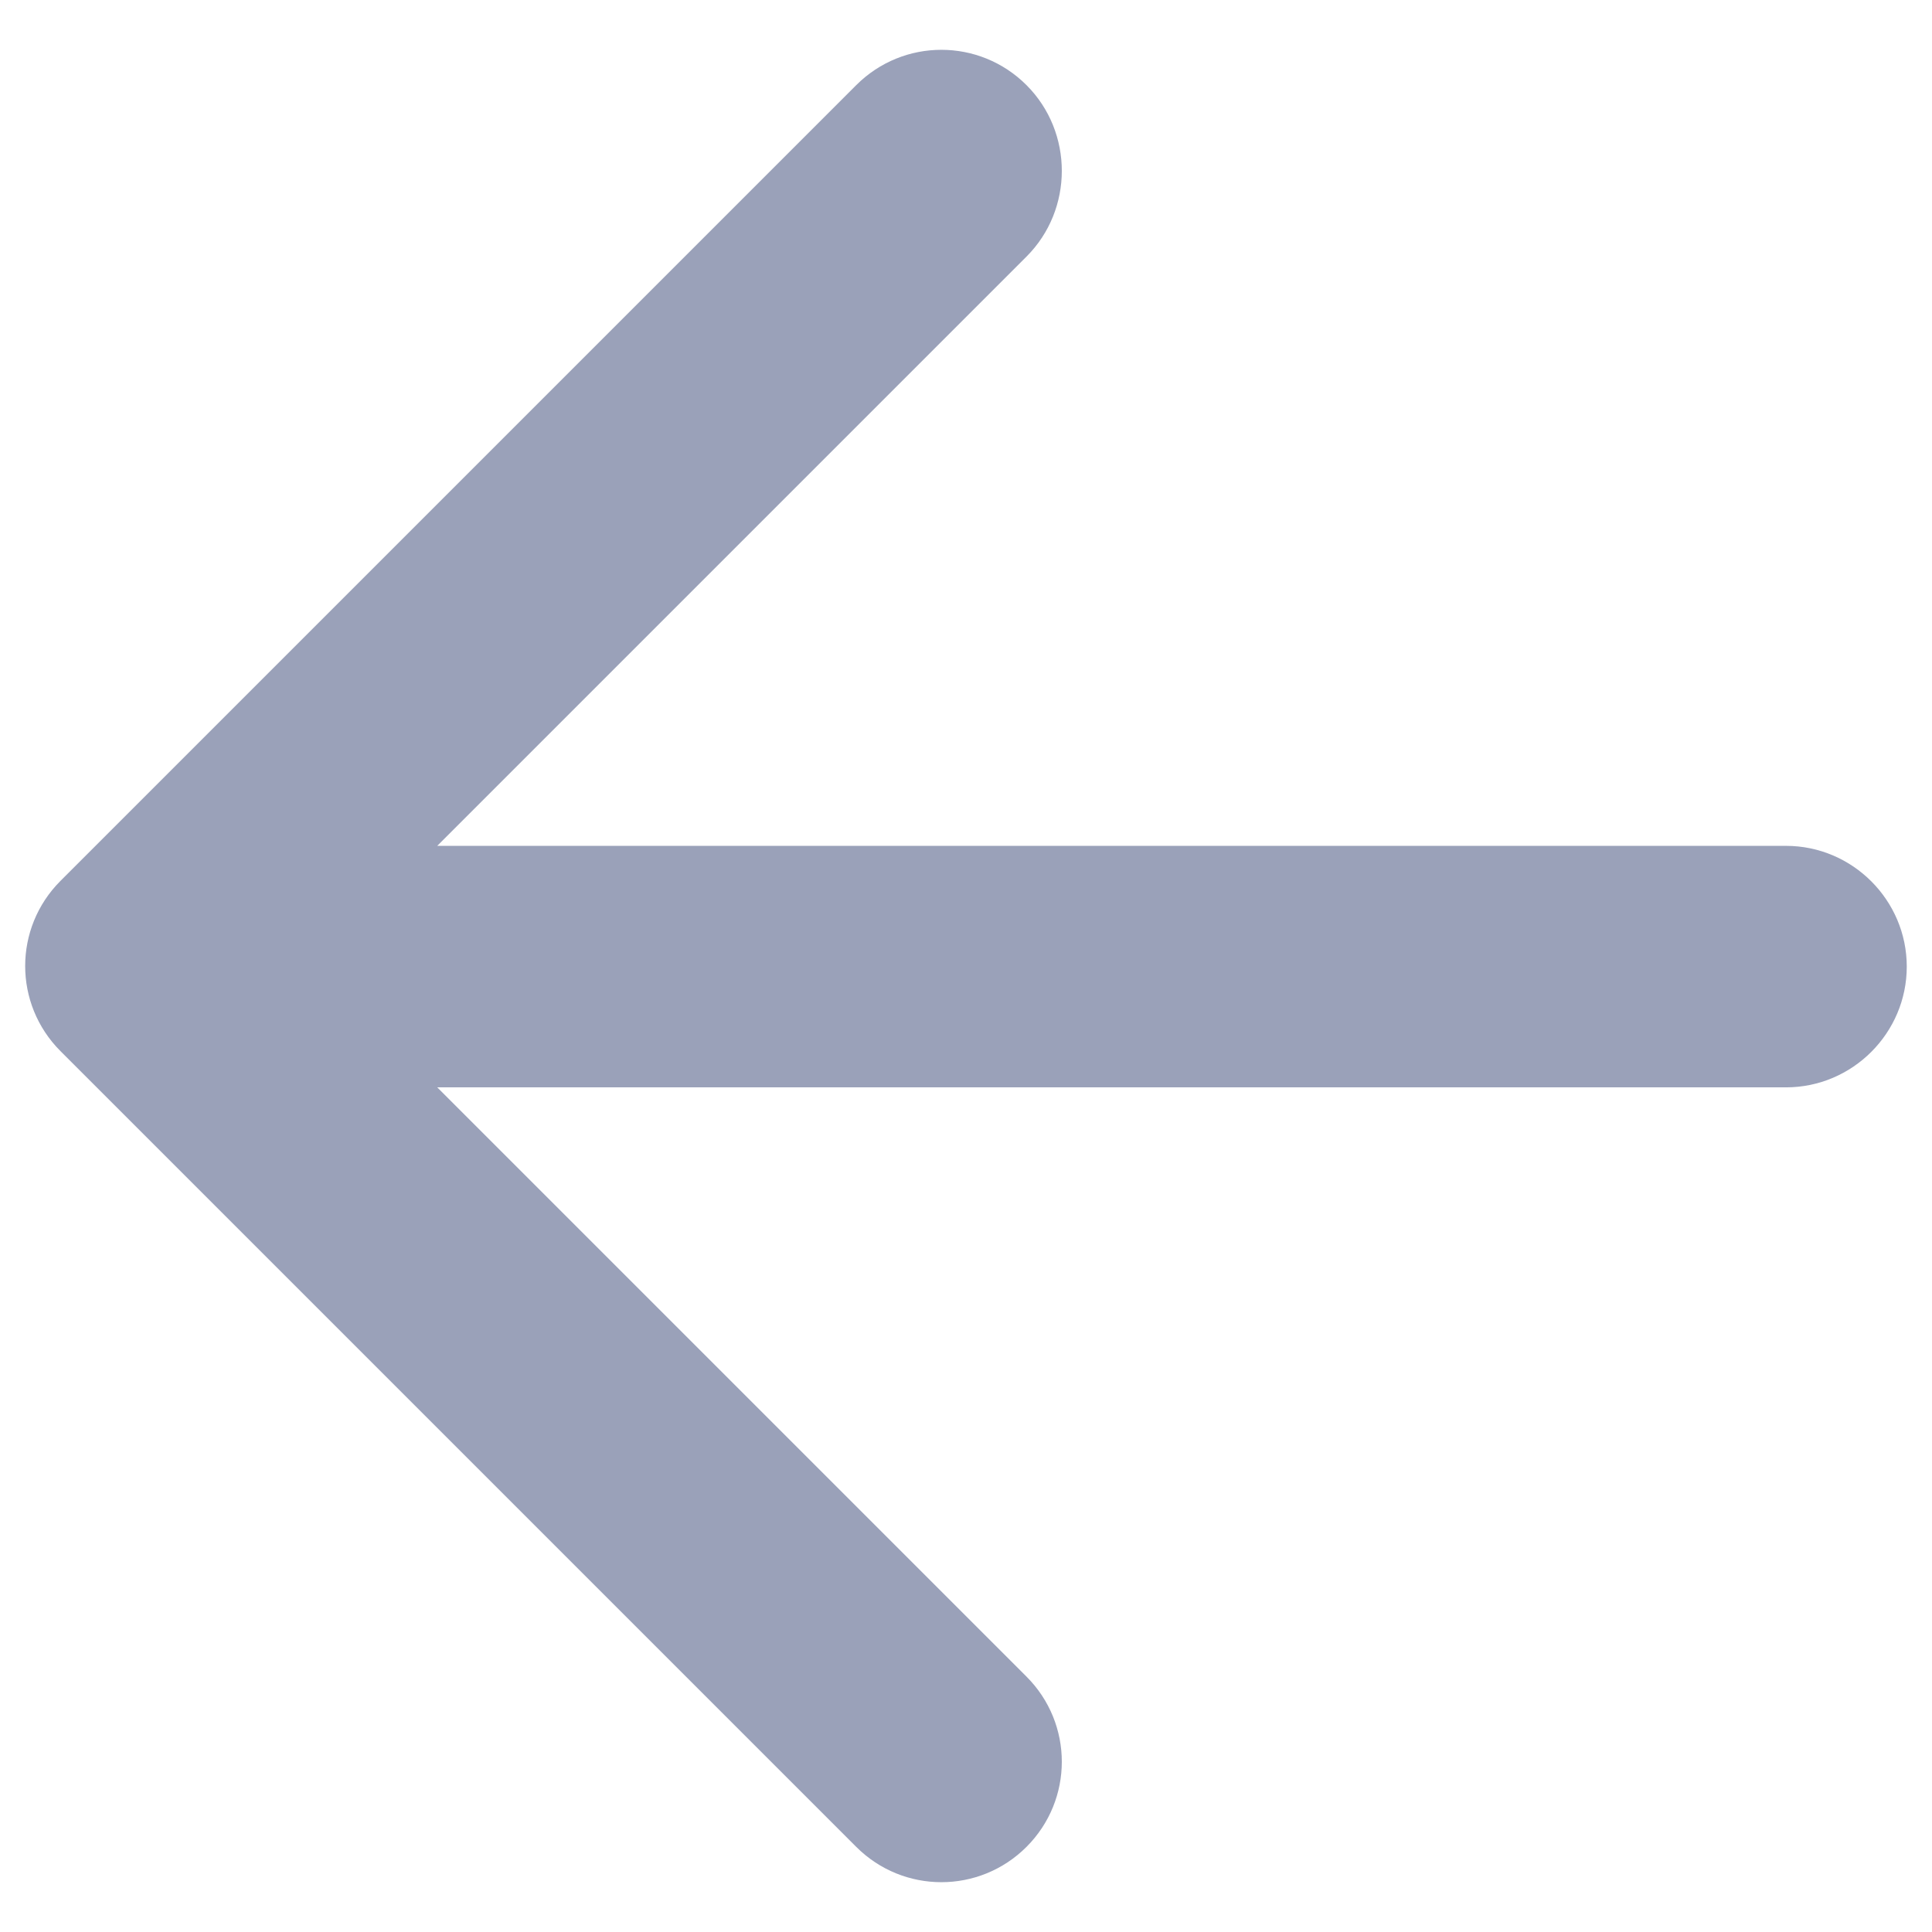
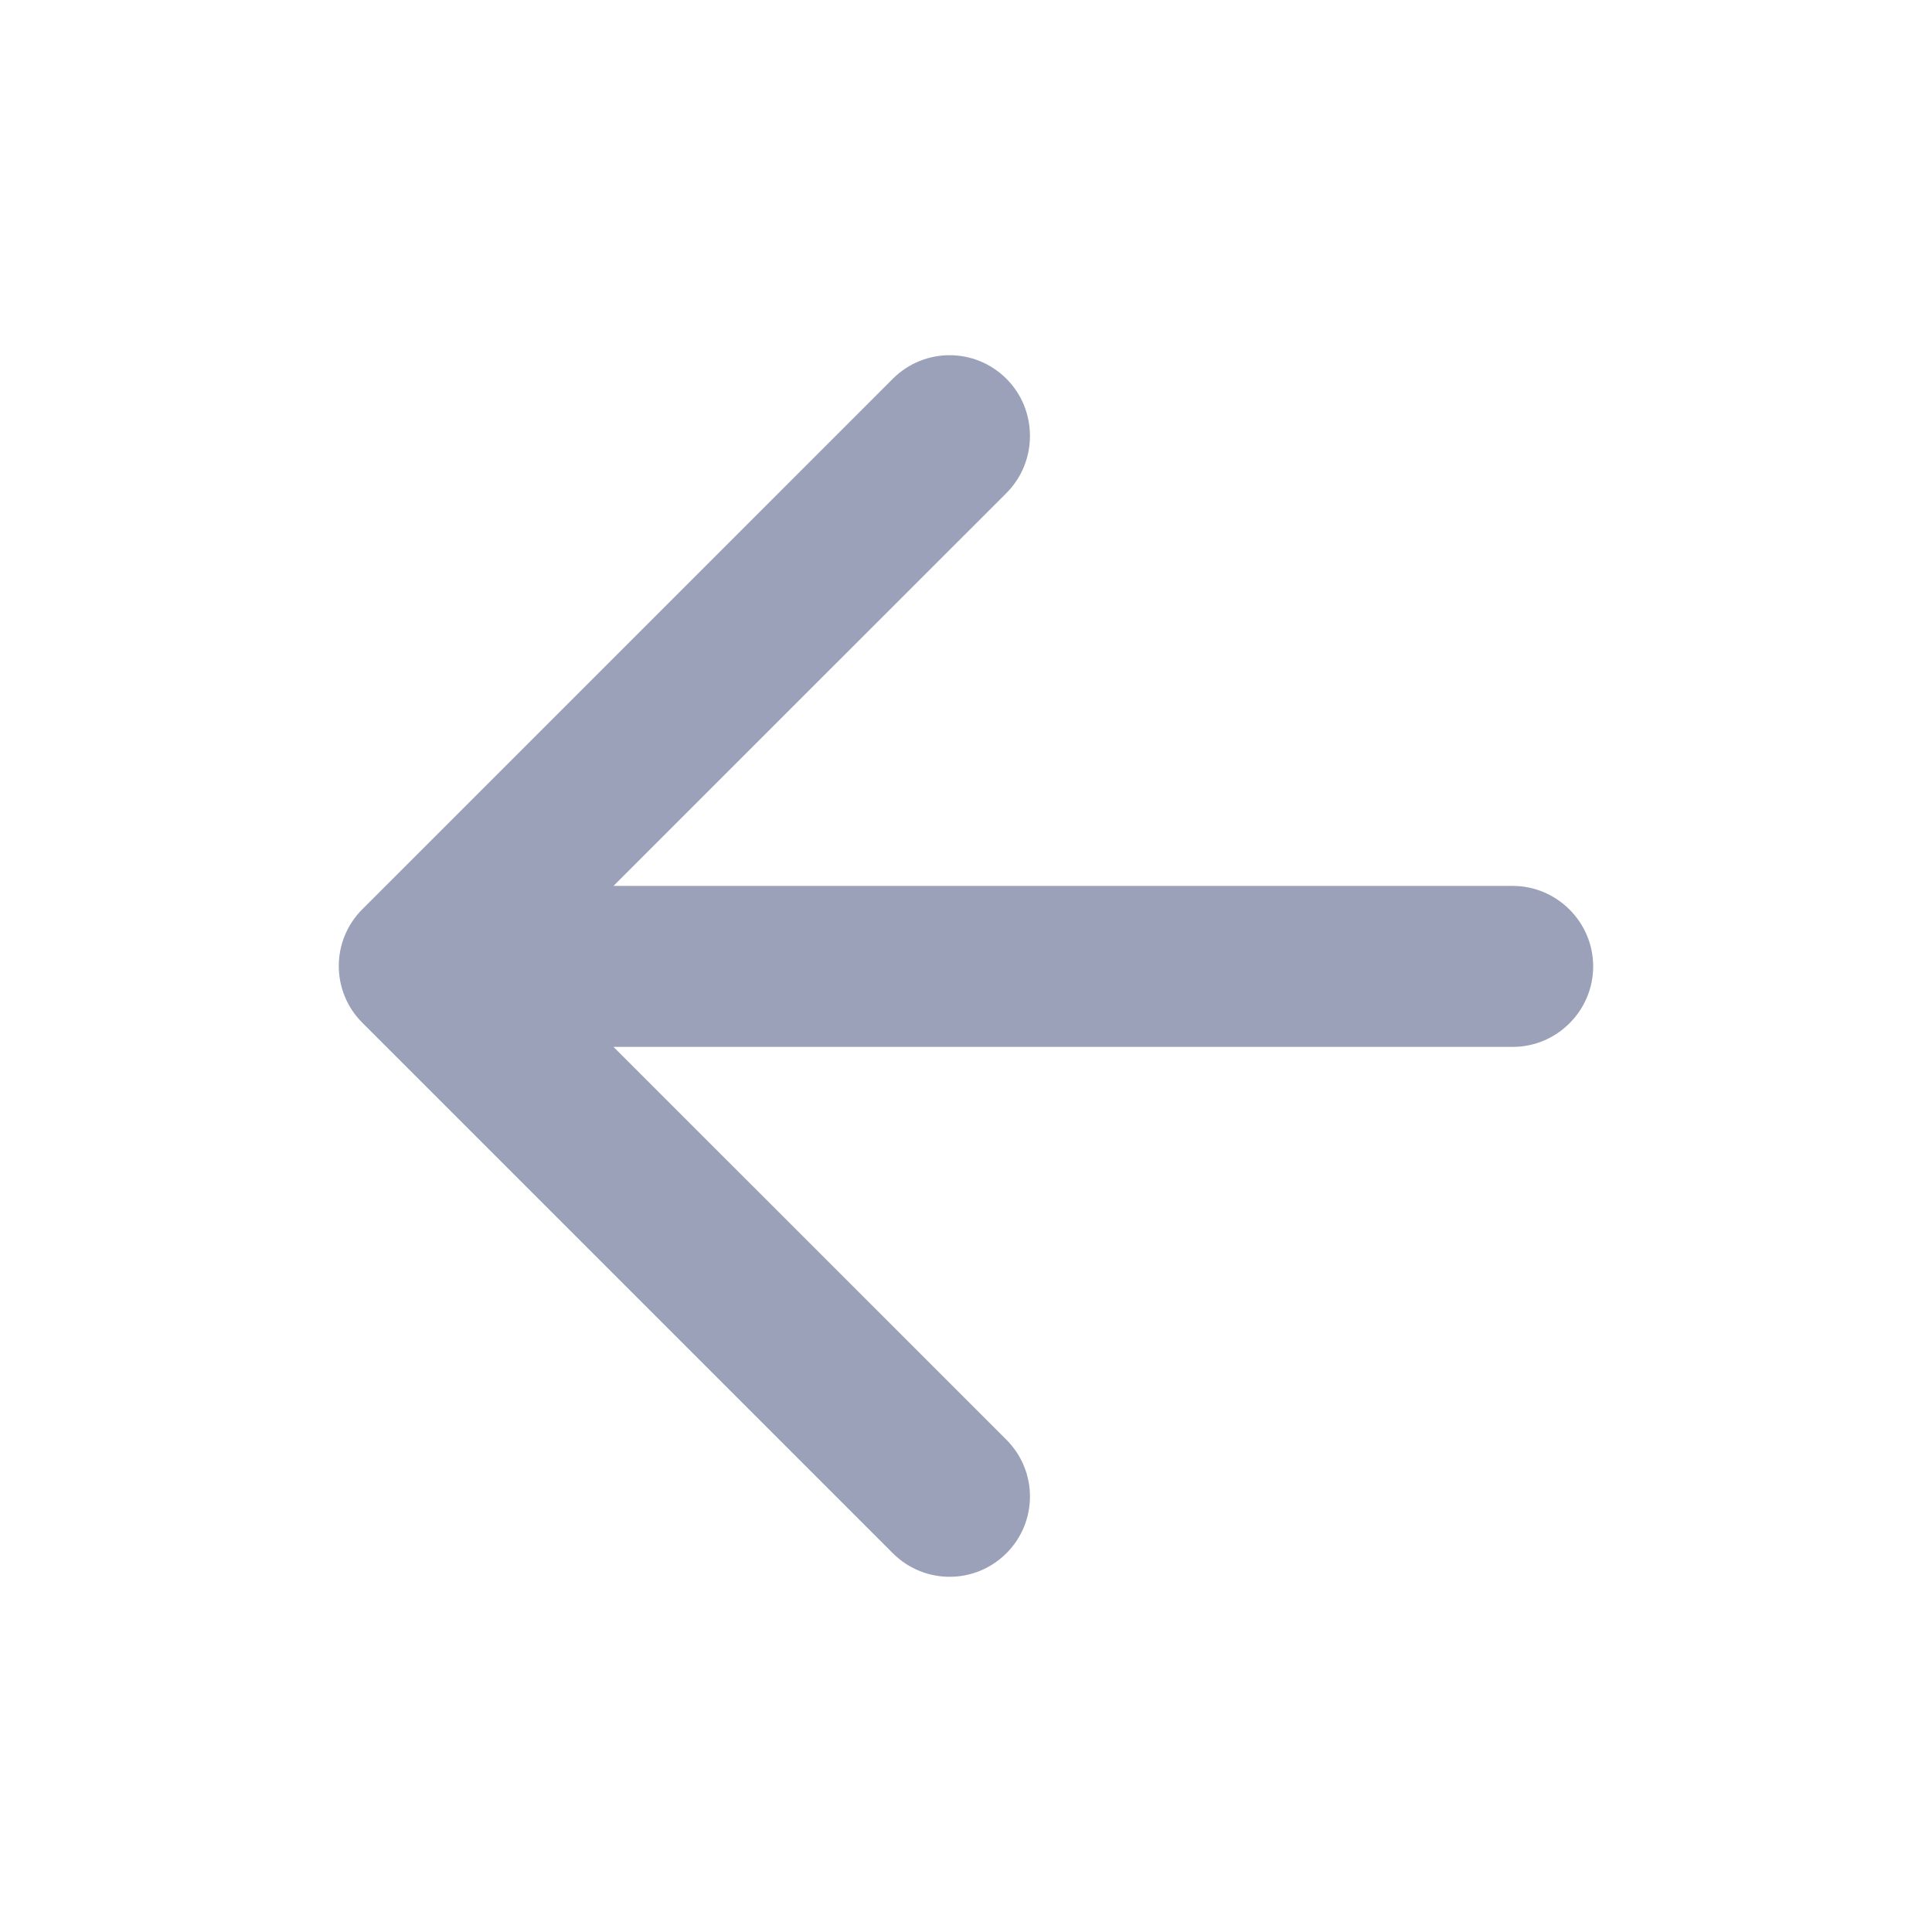
- <svg xmlns="http://www.w3.org/2000/svg" width="16" height="16" viewBox="0 0 16 16" fill="none">
-   <path d="M14.791 7.005H3.621L8.501 2.125C8.891 1.735 8.891 1.095 8.501 0.705C8.111 0.315 7.481 0.315 7.091 0.705L0.501 7.295C0.111 7.685 0.111 8.315 0.501 8.705L7.091 15.295C7.481 15.685 8.111 15.685 8.501 15.295C8.891 14.905 8.891 14.275 8.501 13.885L3.621 9.005H14.791C15.341 9.005 15.791 8.555 15.791 8.005C15.791 7.455 15.341 7.005 14.791 7.005Z" fill="#9AA1B9" />
+ <svg xmlns="http://www.w3.org/2000/svg" width="24" height="24" viewBox="0 0 24 24" fill="none">
+   <path d="M18.791 11.005H7.621L12.502 6.125C12.892 5.735 12.892 5.095 12.502 4.705C12.111 4.315 11.482 4.315 11.091 4.705L4.501 11.295C4.111 11.685 4.111 12.315 4.501 12.705L11.091 19.295C11.482 19.685 12.111 19.685 12.502 19.295C12.892 18.905 12.892 18.275 12.502 17.885L7.621 13.005H18.791C19.341 13.005 19.791 12.555 19.791 12.005C19.791 11.455 19.341 11.005 18.791 11.005Z" fill="#9AA1B9" />
</svg>
